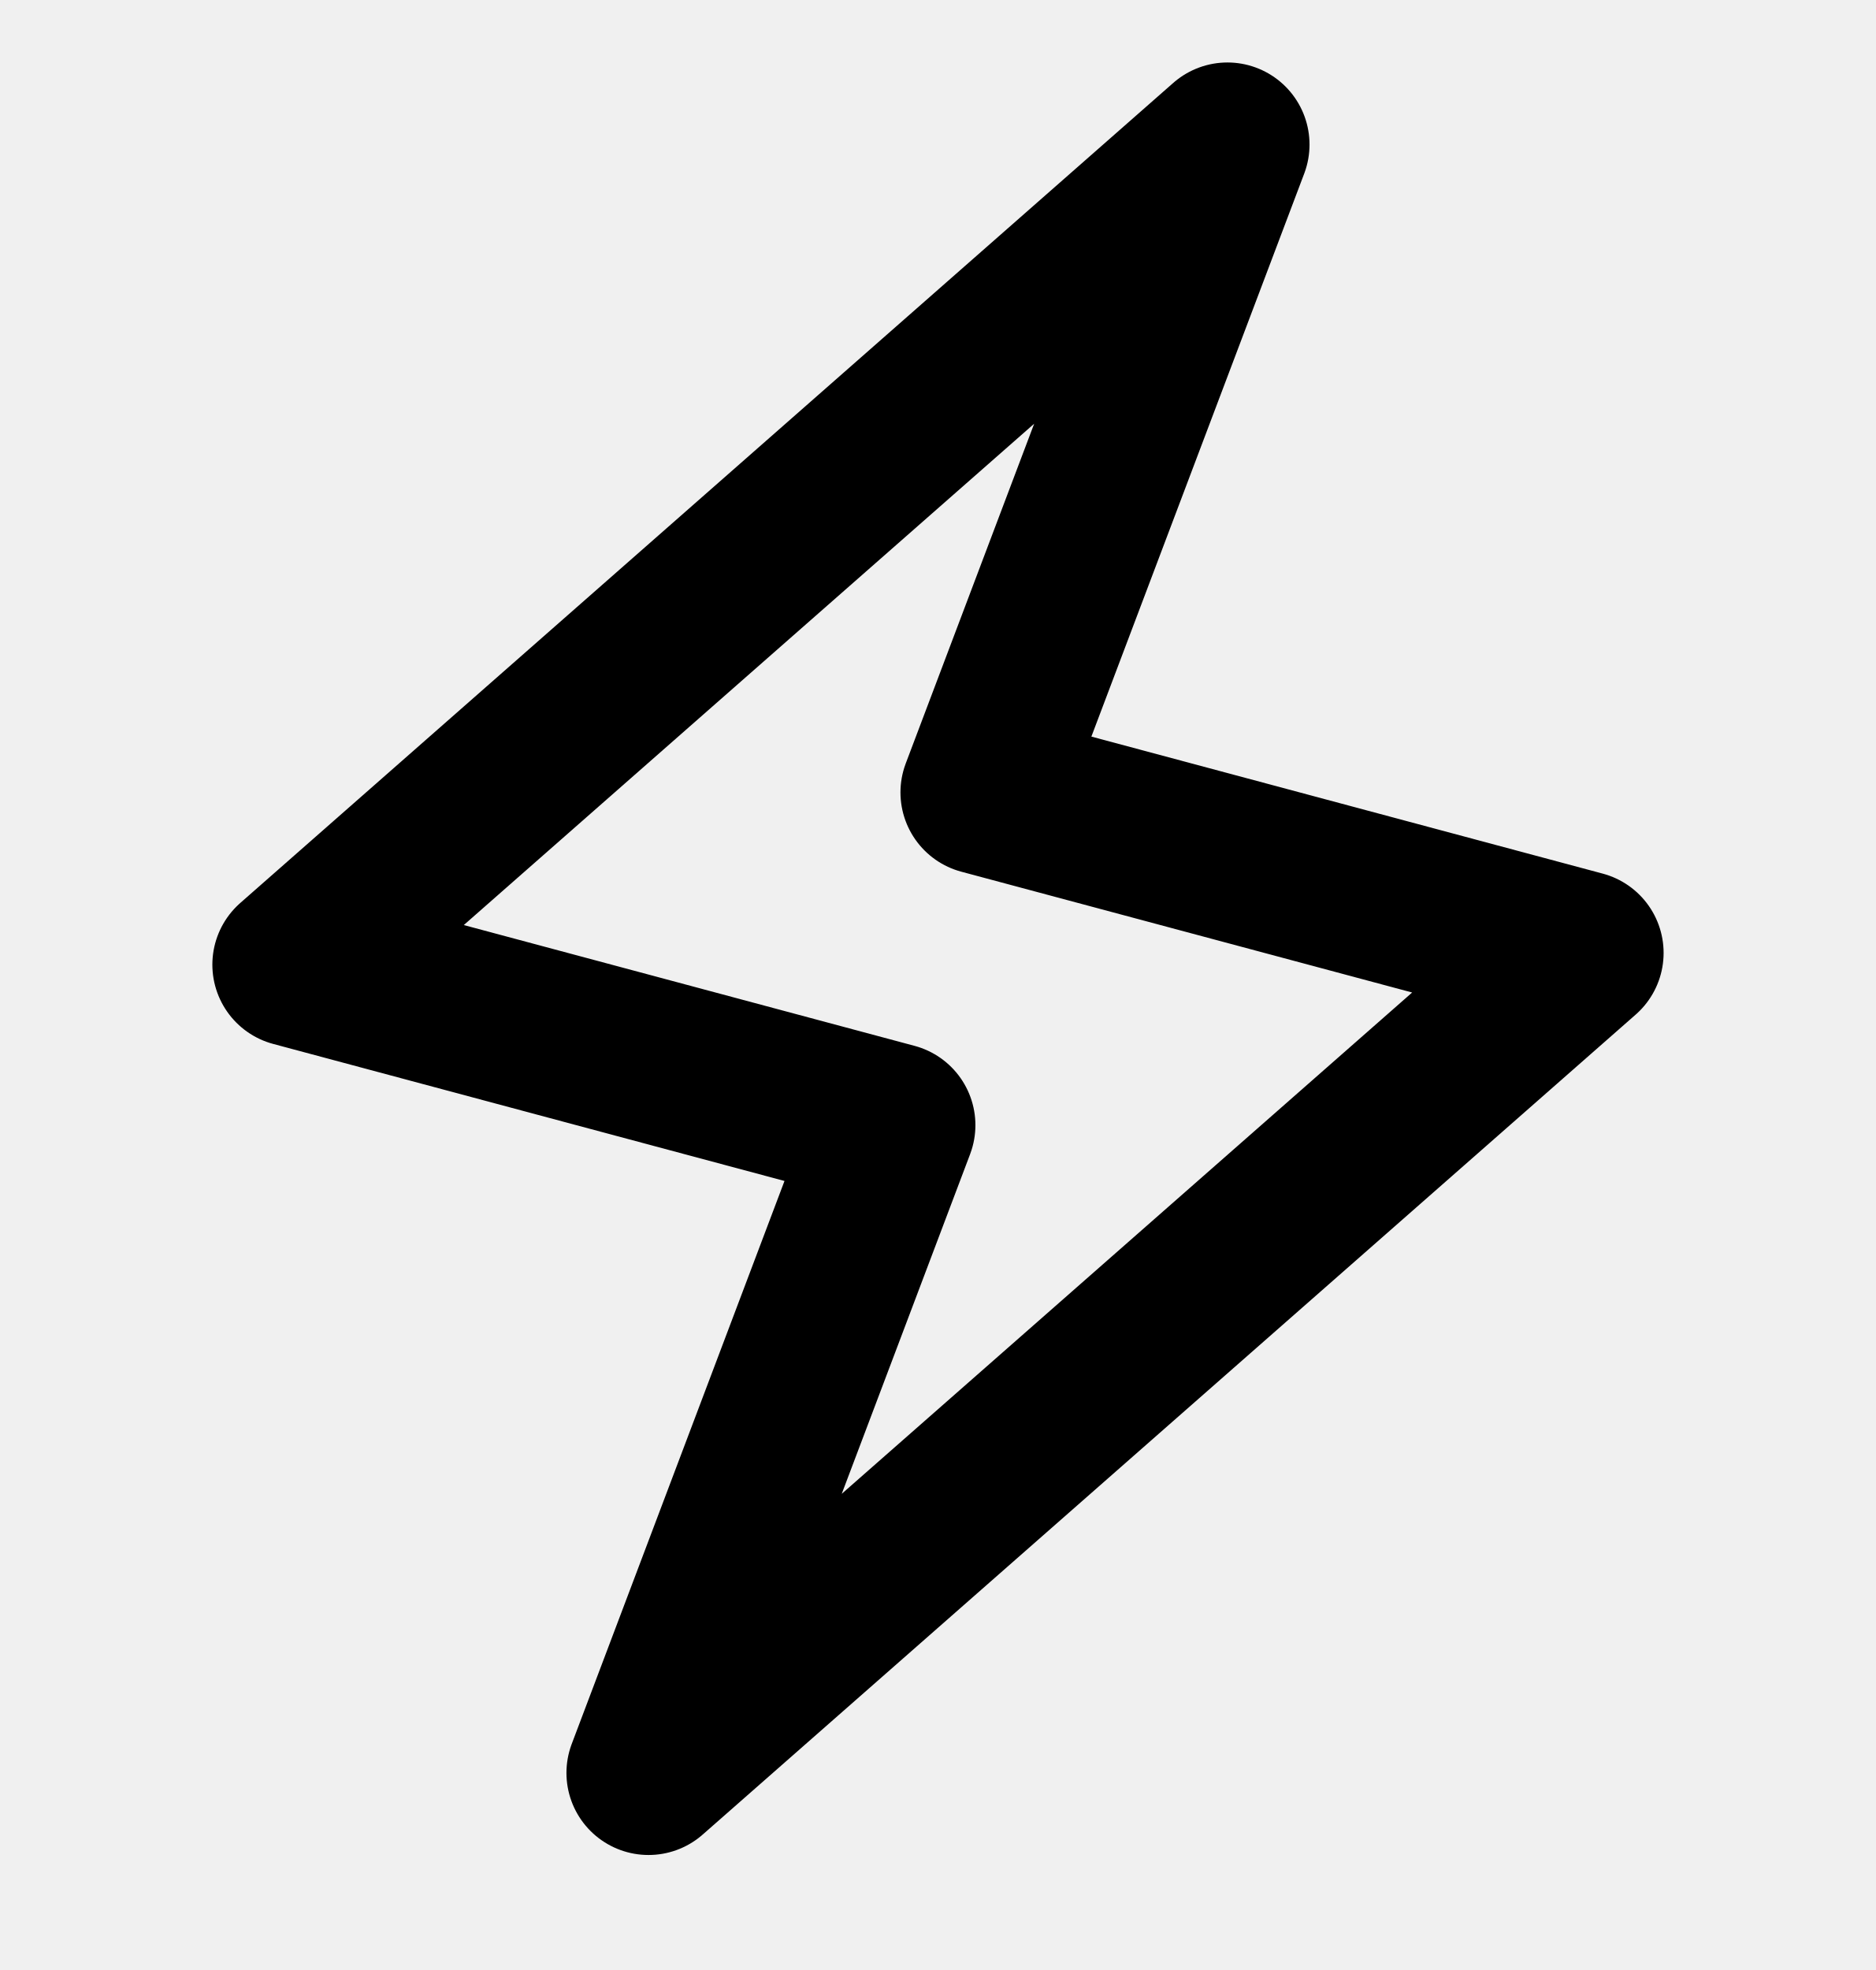
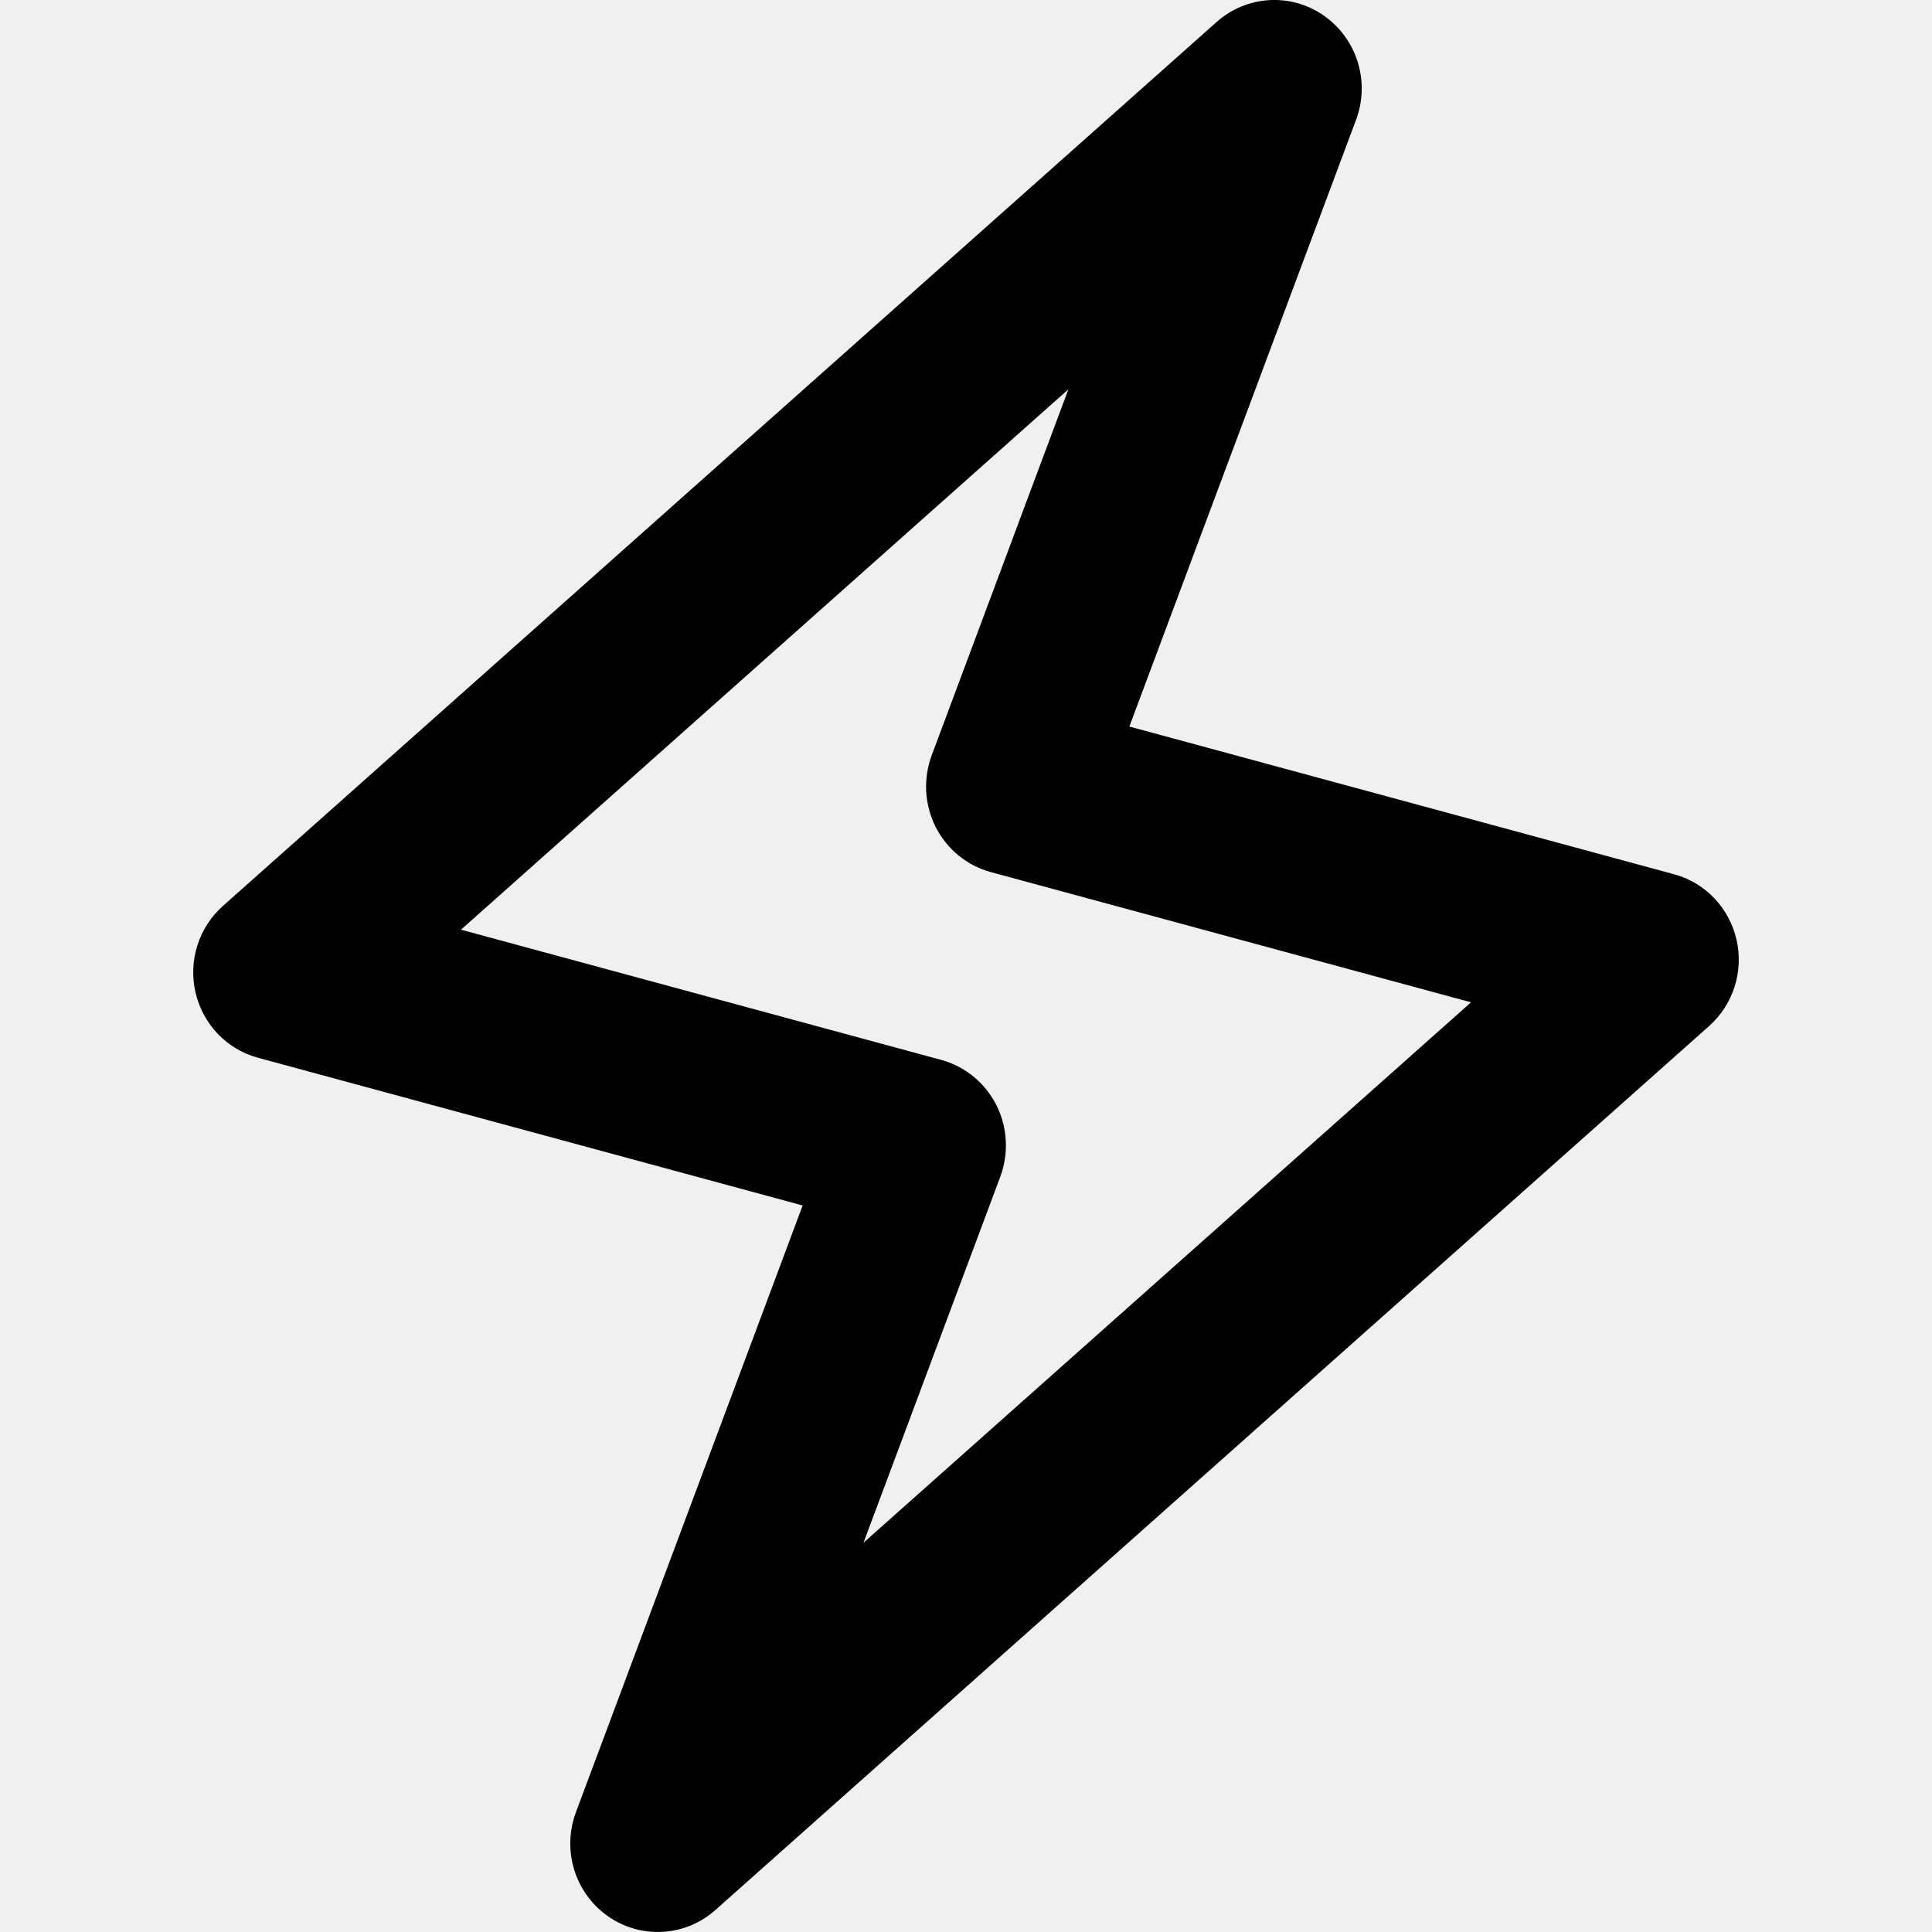
- <svg xmlns="http://www.w3.org/2000/svg" width="20" height="21" viewBox="0 0 20 21" fill="none">
-   <g clip-path="url(#clip0)">
-     <path d="M13.086 1.541L3.139 10.283L9.524 11.994L6.914 18.899L16.861 10.158L10.475 8.447L13.086 1.541Z" stroke="black" stroke-width="1.75" stroke-linecap="round" stroke-linejoin="round" />
-   </g>
-   <defs>
-     <clipPath id="clip0">
-       <rect width="20" height="20" fill="white" transform="translate(0 0.220337)" />
-     </clipPath>
-   </defs>
+ <svg xmlns="http://www.w3.org/2000/svg" width="20" height="20" viewBox="0 0 20 20" fill="none">
+   <path fill-rule="evenodd" clip-rule="evenodd" d="M13.706 0.163C14.048 0.402 14.185 0.846 14.038 1.24L11.691 7.521L17.329 9.05C17.652 9.137 17.9 9.397 17.976 9.726C18.052 10.055 17.943 10.399 17.692 10.622L7.406 19.772C7.094 20.05 6.635 20.076 6.294 19.837C5.952 19.598 5.815 19.154 5.962 18.76L8.309 12.479L2.671 10.95C2.348 10.863 2.1 10.603 2.024 10.274C1.948 9.945 2.057 9.601 2.308 9.378L12.594 0.228C12.906 -0.05 13.365 -0.077 13.706 0.163ZM4.772 9.624L9.743 10.972C9.99 11.039 10.197 11.209 10.314 11.439C10.43 11.669 10.445 11.938 10.355 12.181L8.939 15.97L15.228 10.376L10.257 9.028C10.01 8.961 9.803 8.791 9.686 8.561C9.57 8.331 9.555 8.062 9.645 7.819L11.06 4.03L4.772 9.624Z" fill="black" />
</svg>
